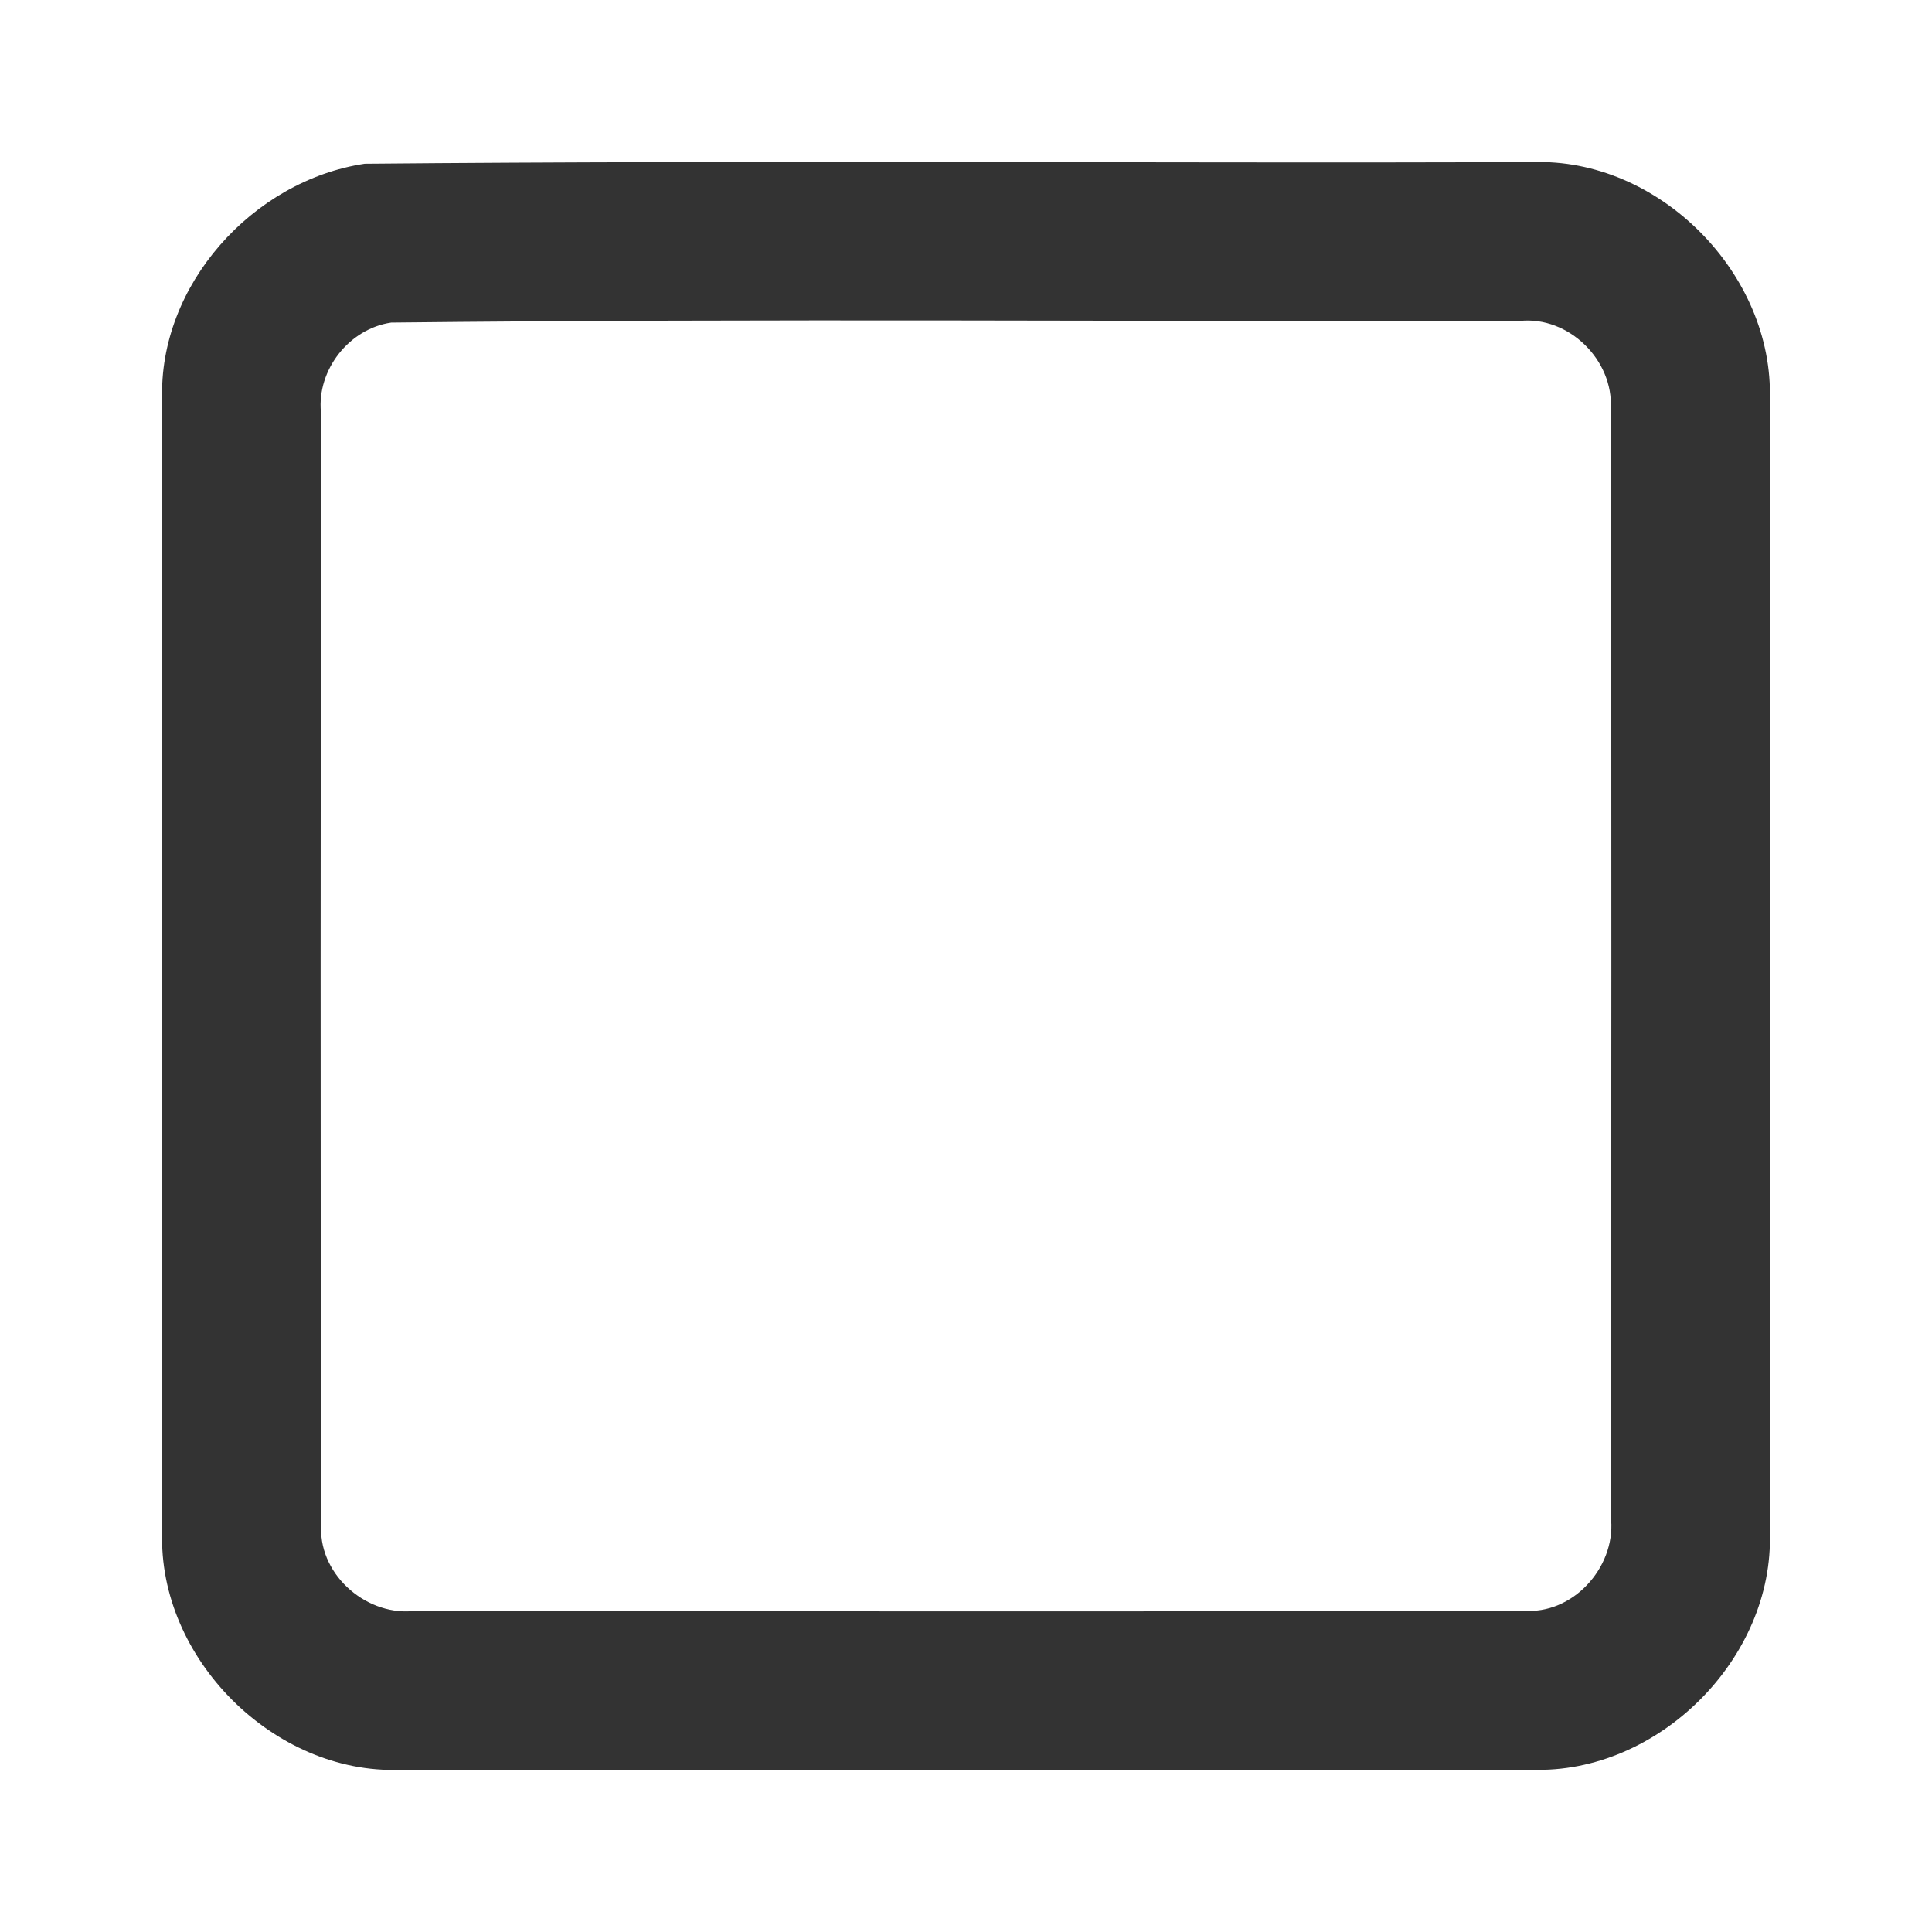
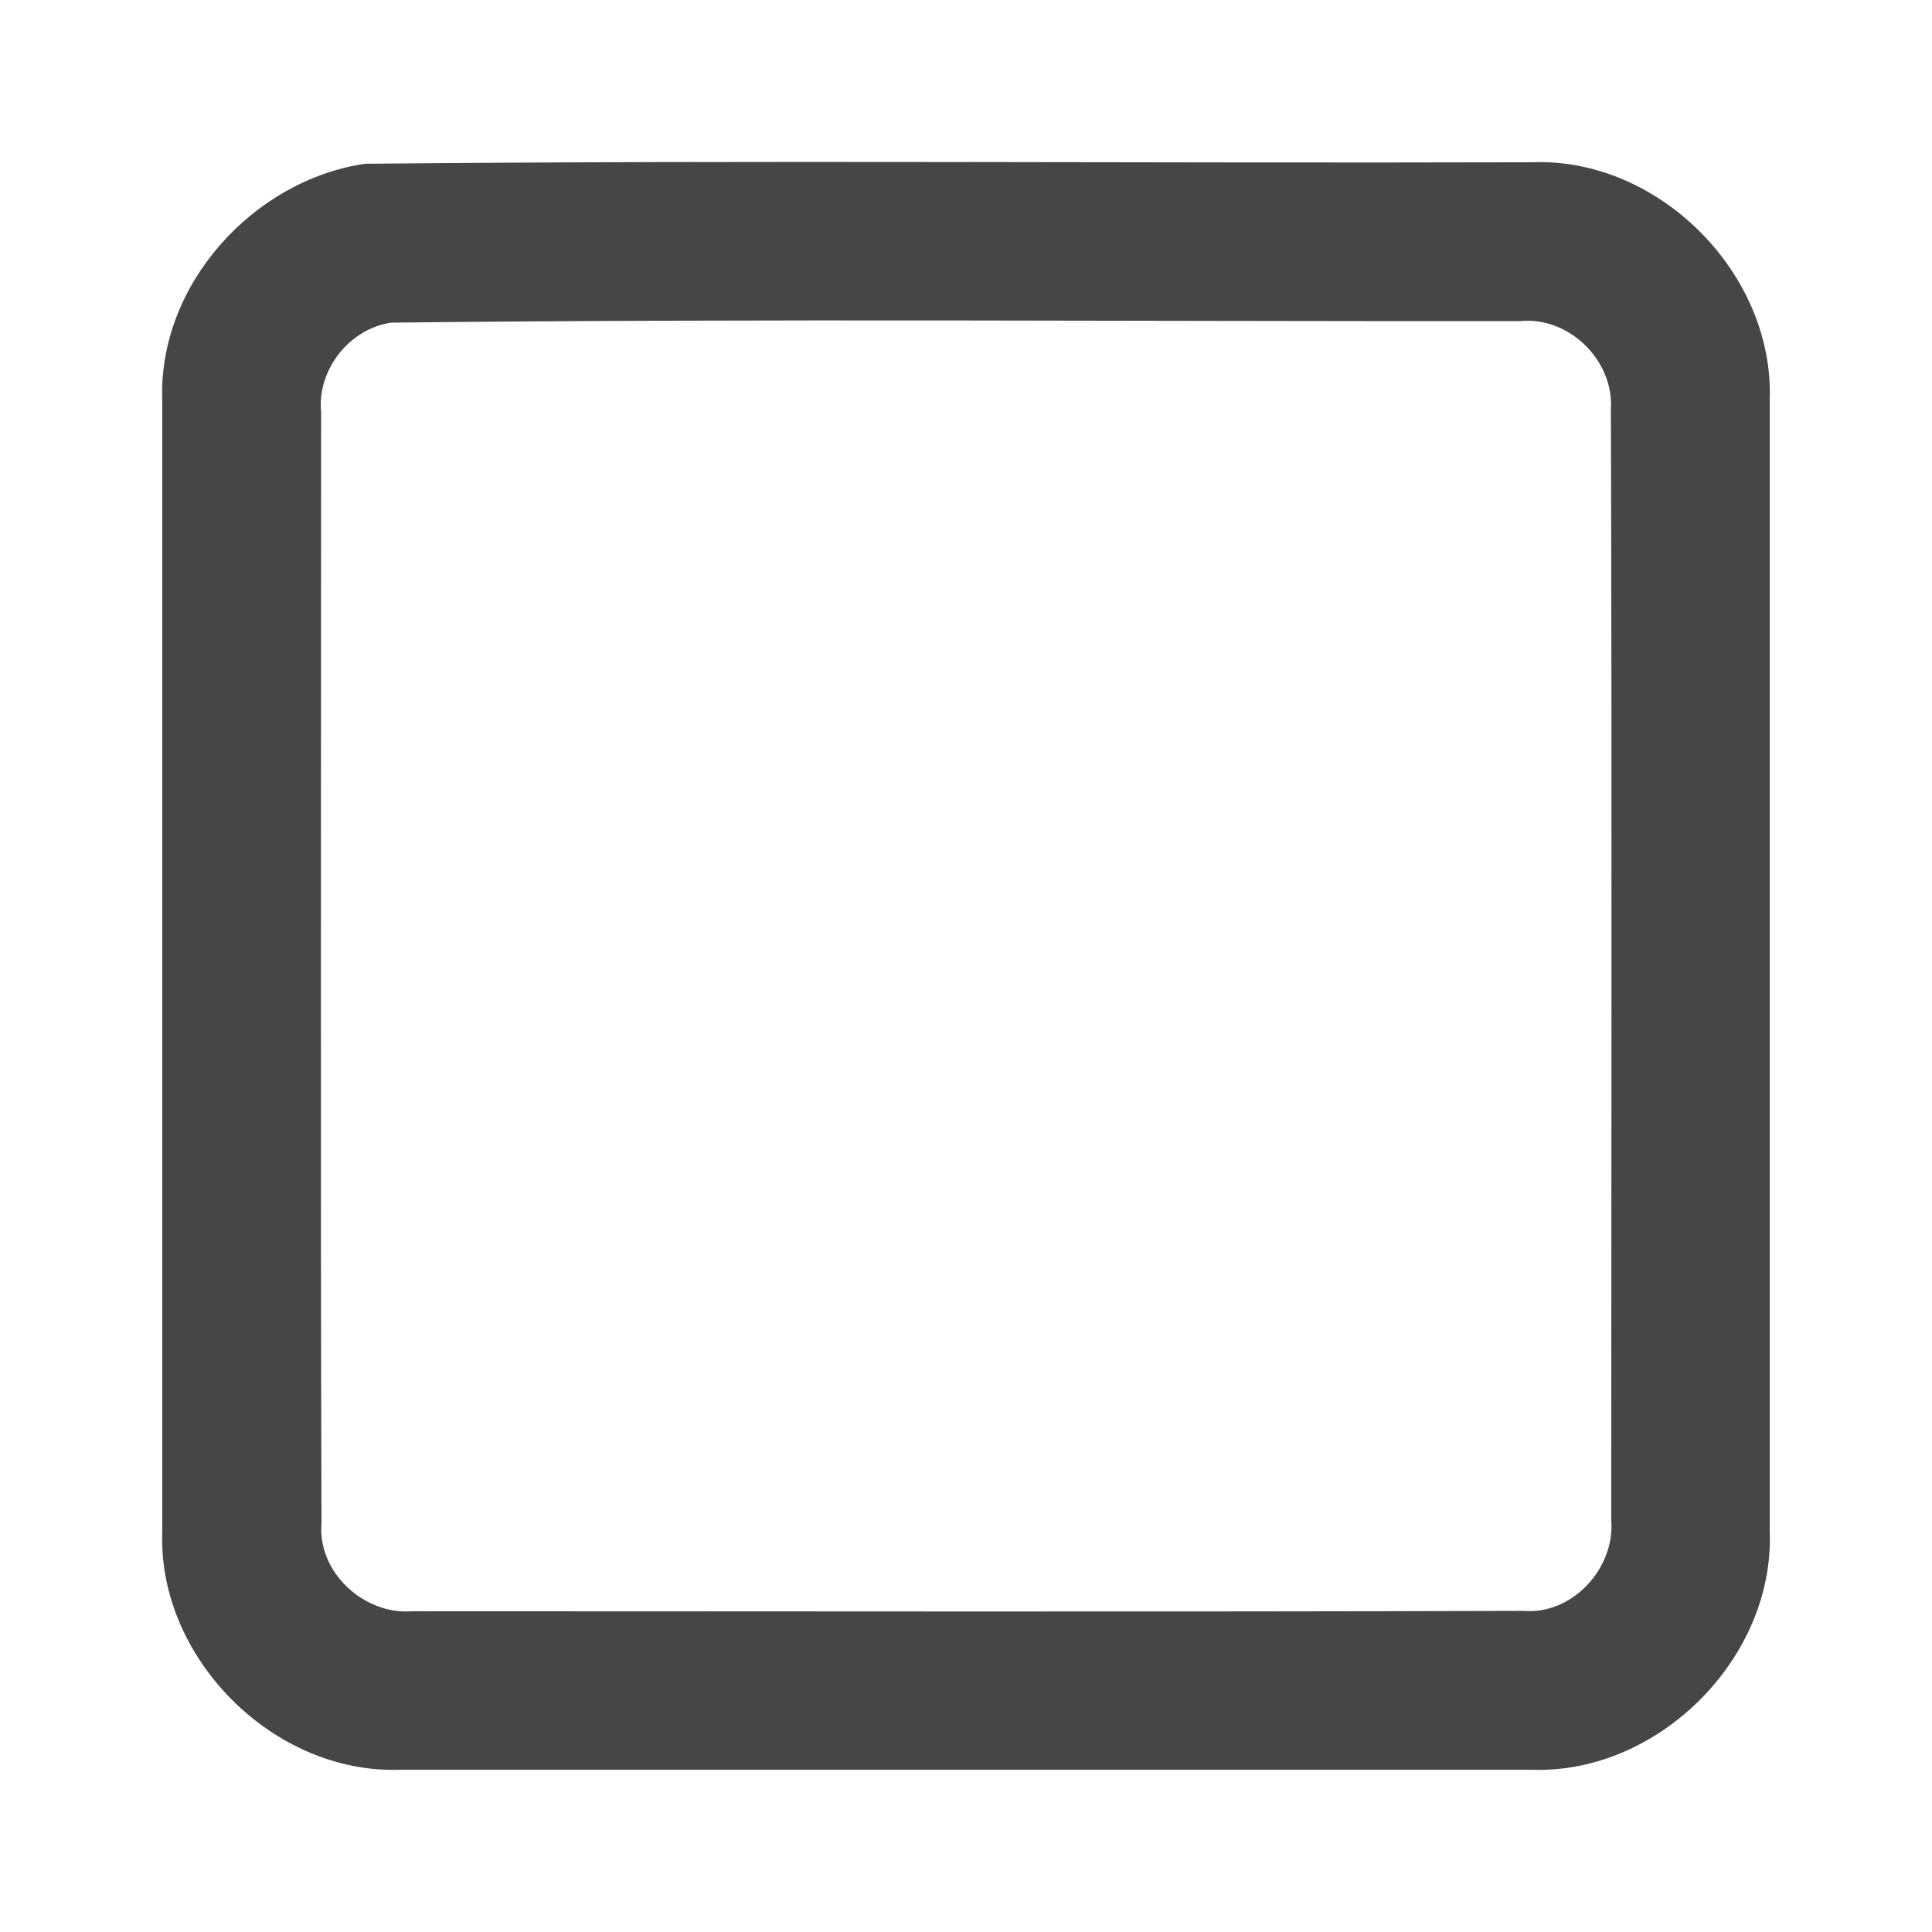
- <svg xmlns="http://www.w3.org/2000/svg" width="512pt" height="512pt" viewBox="0 0 512 512" version="1.1">
-   <g id="#333333ff">
-     <path fill="#333333" opacity="1.00" d=" M 96.66 43.40 C 199.75 42.45 302.88 43.29 405.99 42.98 C 439.59 41.71 470.14 72.53 469.02 106.02 C 468.99 206.01 468.99 306.00 469.02 405.99 C 470.21 439.49 439.43 470.16 405.92 469.00 C 305.95 469.02 205.98 468.97 106.01 469.02 C 72.54 470.22 41.85 439.42 42.98 405.98 C 43.01 305.99 43.01 206.00 42.98 106.01 C 41.92 75.61 67.00 47.82 96.66 43.40 M 103.68 85.49 C 92.55 87.10 83.98 97.99 85.05 109.21 C 85.03 207.36 84.82 305.52 85.16 403.66 C 84.03 416.70 96.44 427.98 109.18 426.97 C 207.34 426.94 305.51 427.20 403.66 426.84 C 416.70 427.97 427.98 415.56 426.97 402.82 C 426.95 304.65 427.17 206.47 426.86 108.31 C 427.65 95.43 415.71 83.72 402.79 85.05 C 303.09 85.25 203.35 84.38 103.68 85.49 Z" />
+ <svg xmlns="http://www.w3.org/2000/svg" version="1.1" id="Layer_1" x="0px" y="0px" viewBox="0 0 512 512" style="enable-background:new 0 0 512 512;" xml:space="preserve">
+   <style type="text/css">
+ 	.st0{fill:#464646;}
+ </style>
+   <g id="_x23_333333ff">
+     <path class="st0" d="M96.7,43.4c103.1-1,206.2-0.1,309.3-0.4c33.6-1.3,64.2,29.5,63,63c0,100,0,200,0,300   c1.2,33.5-29.6,64.2-63.1,63c-100,0-199.9,0-299.9,0c-33.5,1.2-64.2-29.6-63-63c0-100,0-200,0-300C41.9,75.6,67,47.8,96.7,43.4    M103.7,85.5C92.6,87.1,84,98,85.1,109.2c0,98.2-0.2,196.3,0.1,294.5c-1.1,13,11.3,24.3,24,23.3c98.2,0,196.3,0.2,294.5-0.1   c13,1.1,24.3-11.3,23.3-24c0-98.2,0.2-196.4-0.1-294.5c0.8-12.9-11.1-24.6-24.1-23.3C303.1,85.2,203.4,84.4,103.7,85.5z" />
  </g>
</svg>
